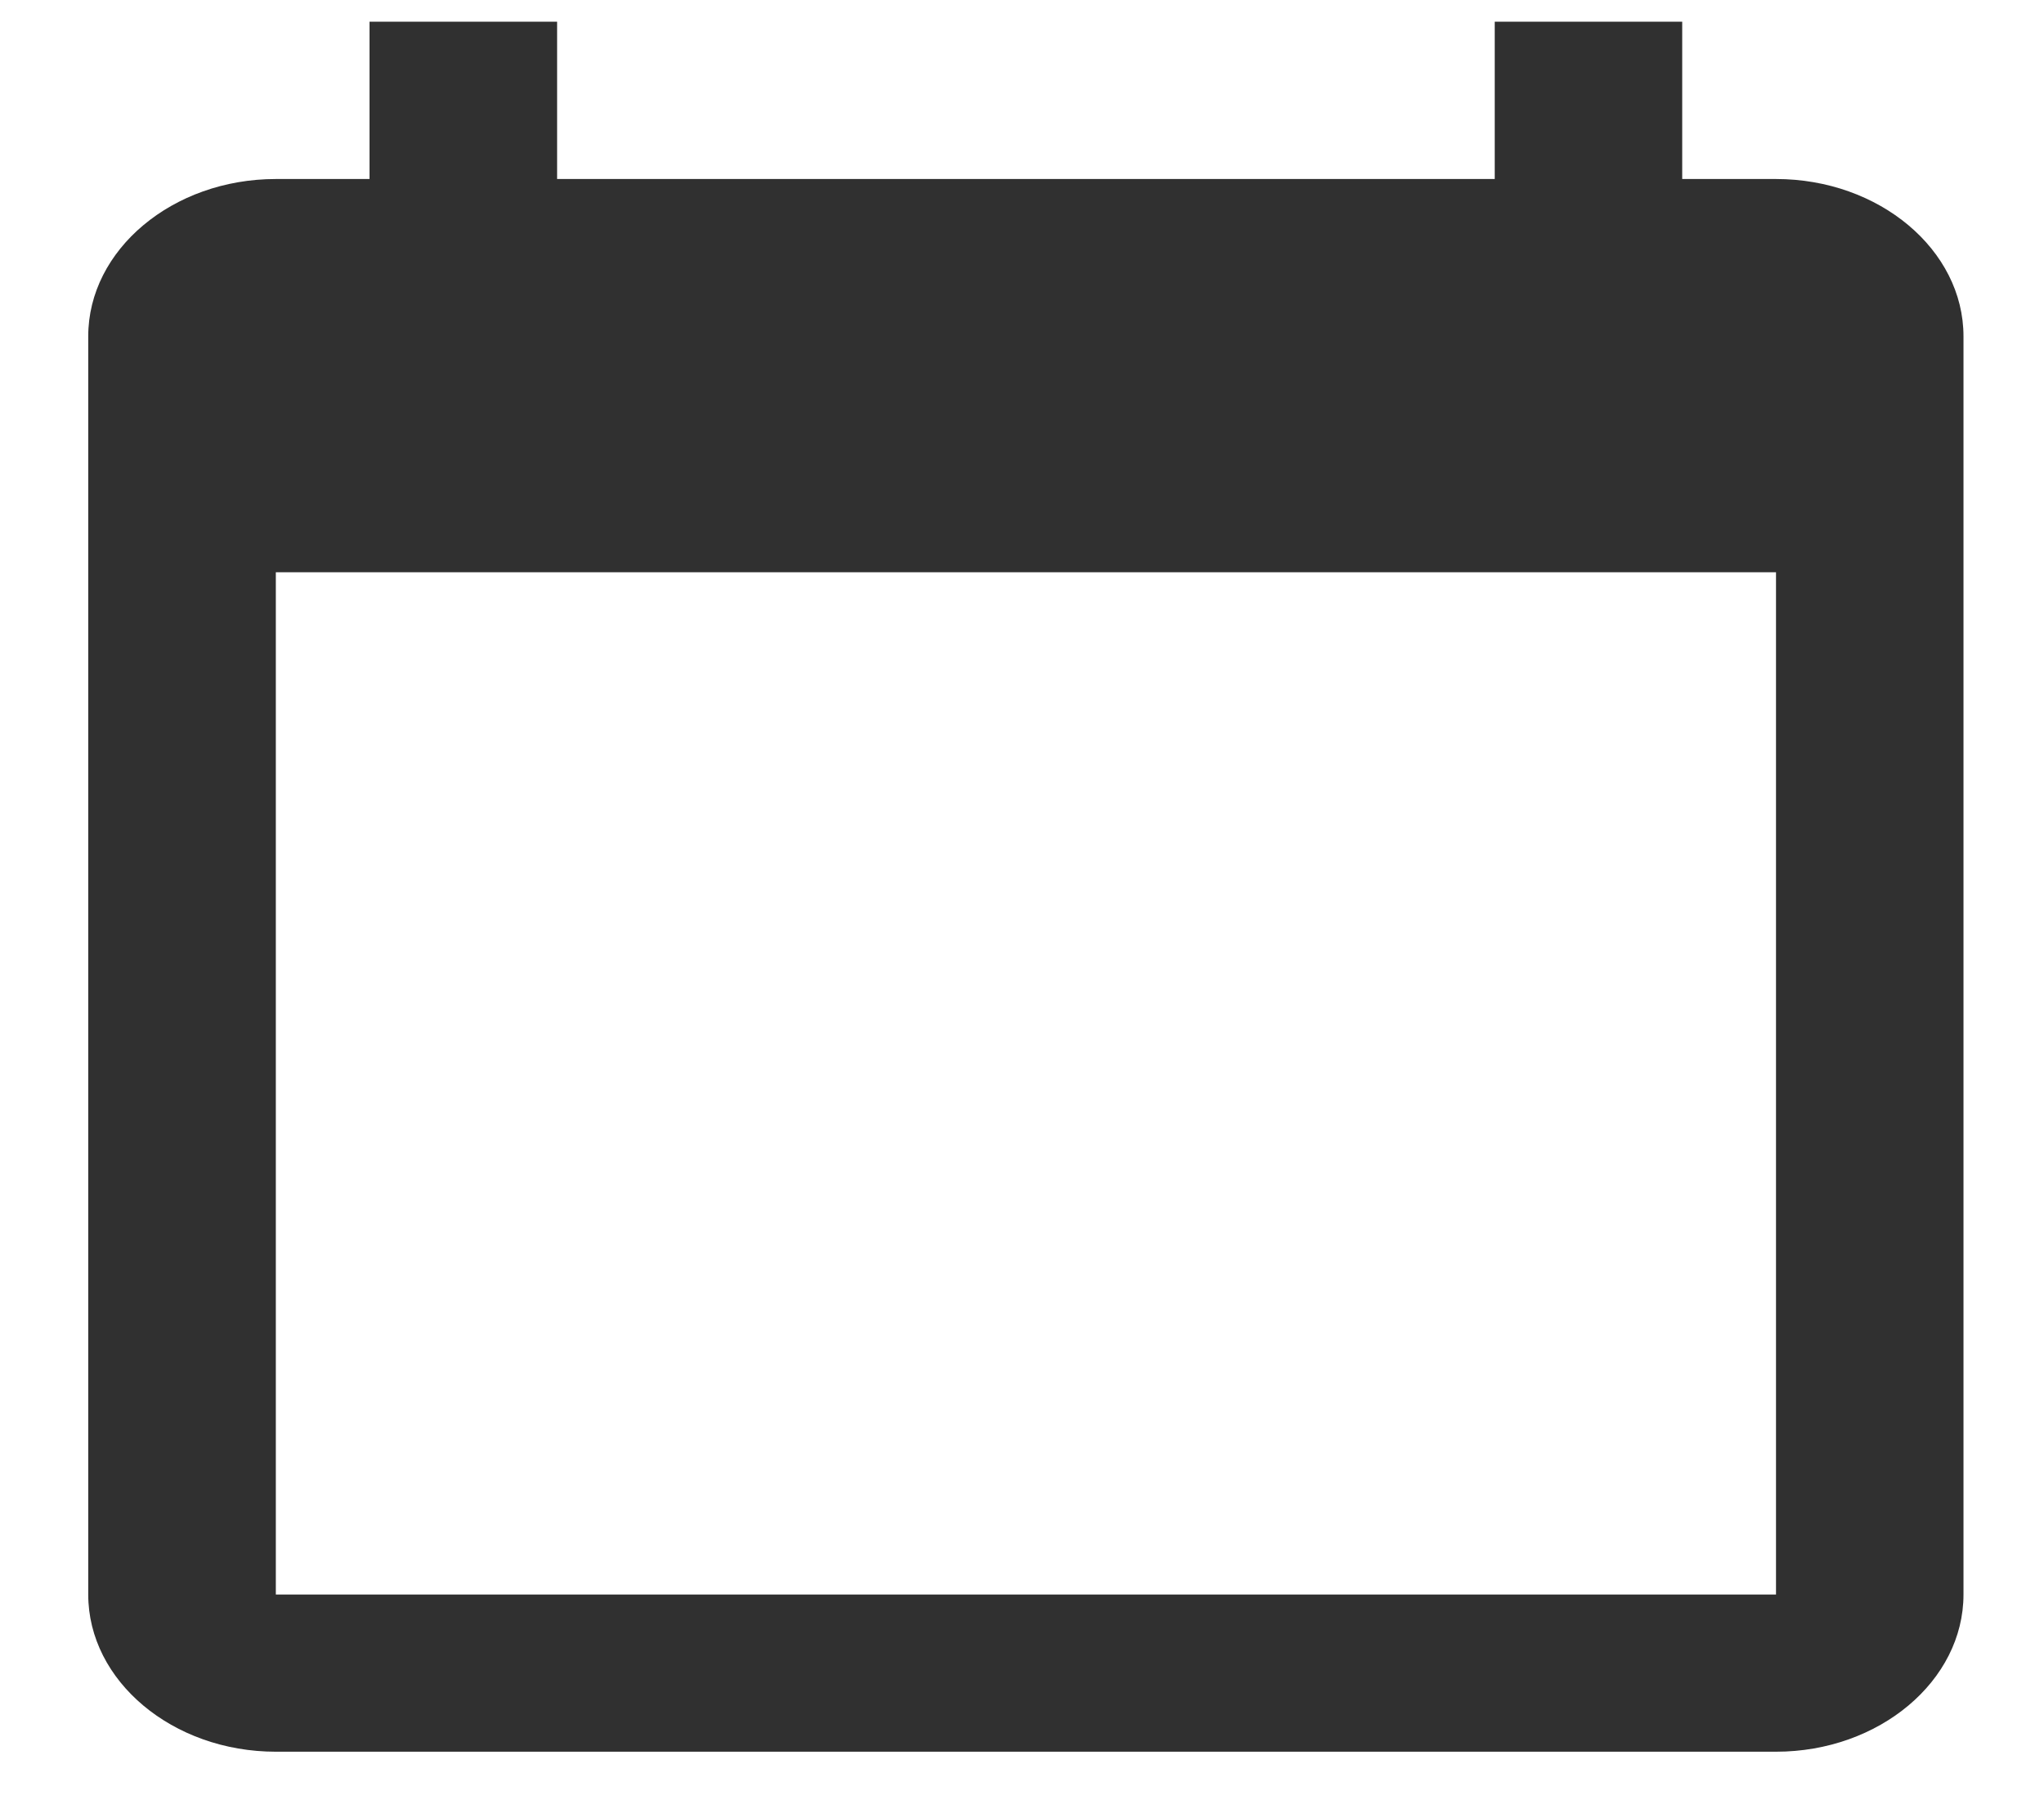
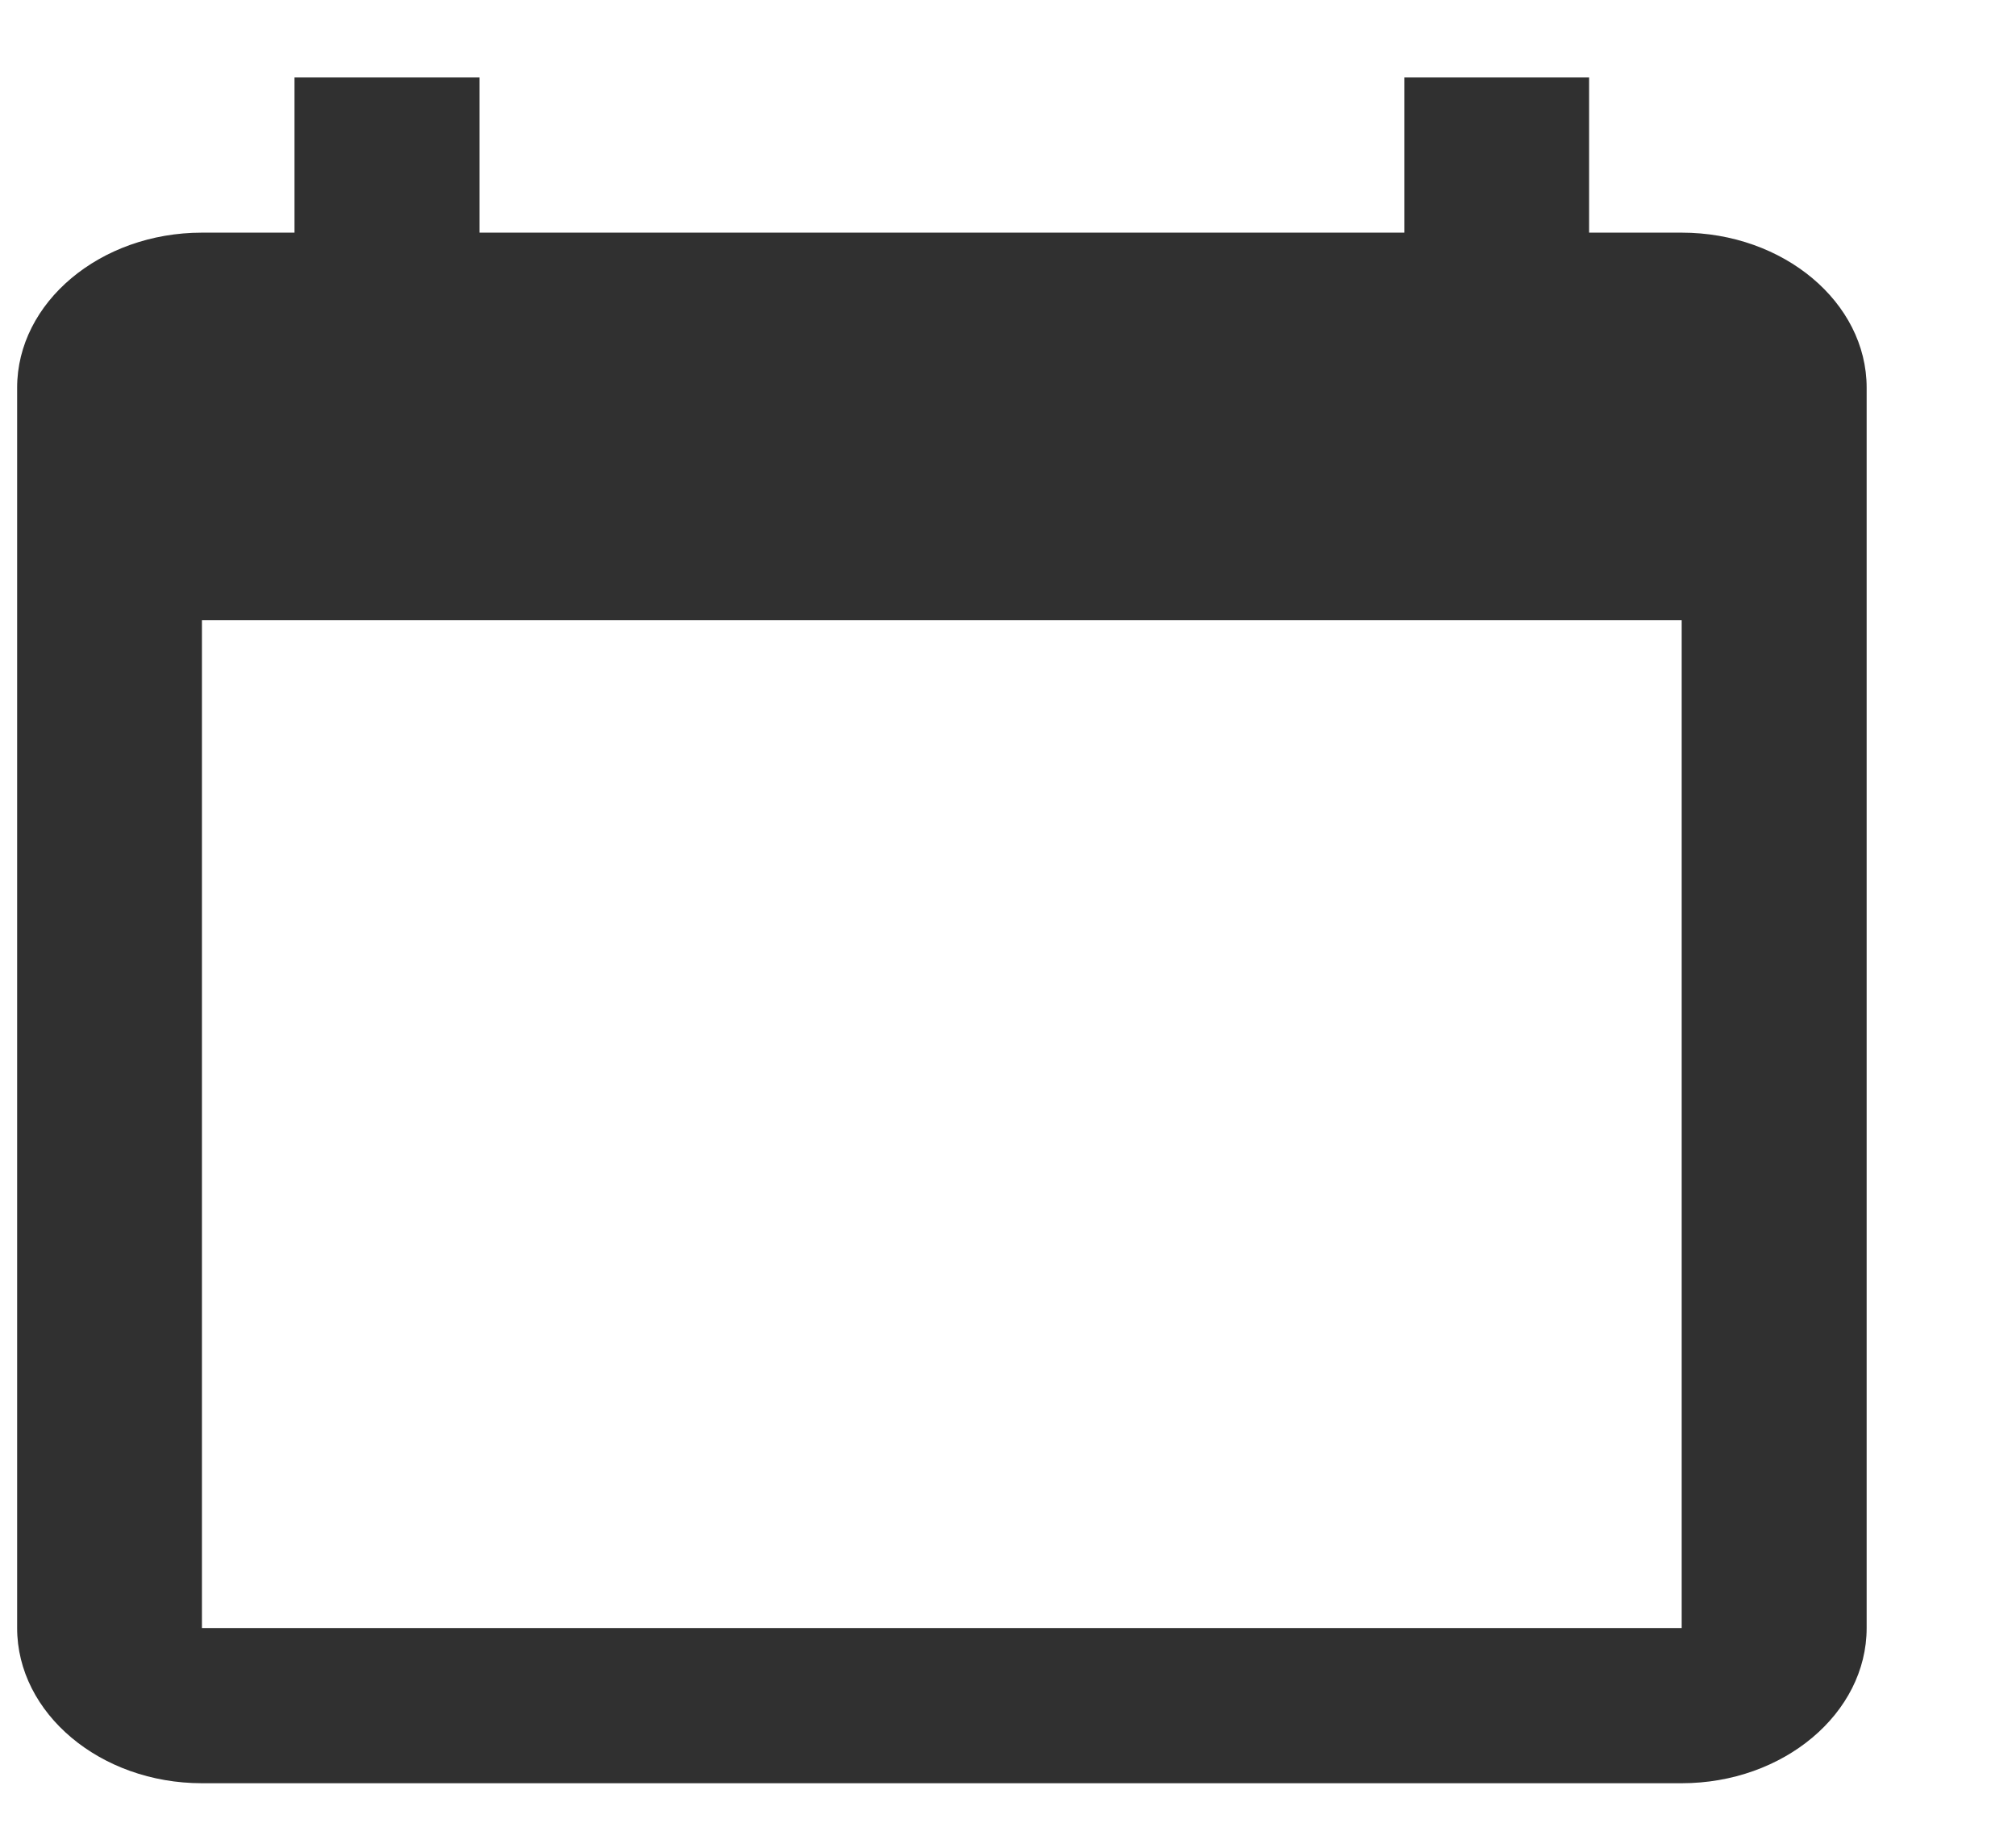
- <svg xmlns="http://www.w3.org/2000/svg" width="18" height="16" viewBox="0 0 18 16" fill="none">
-   <path d="M15.64 1.576H14.814V0.191H13.163V1.576H4.906V0.191H3.254V1.576H2.429C1.52 1.576 0.777 2.199 0.777 2.961V14.038C0.777 14.799 1.52 15.422 2.429 15.422H15.64C16.548 15.422 17.291 14.799 17.291 14.038V2.961C17.291 2.199 16.548 1.576 15.64 1.576ZM15.64 14.038H2.429V5.038H15.64V14.038Z" fill="#303030" />
+ <svg xmlns="http://www.w3.org/2000/svg" width="12" height="11" viewBox="0 0 12 11" fill="none">
+   <path d="M10.01 1.385H9.459V0.461H8.359V1.385H2.854V0.461H1.753V1.385H1.202C0.597 1.385 0.102 1.8 0.102 2.308V9.692C0.102 10.2 0.597 10.616 1.202 10.616H10.01C10.616 10.616 11.111 10.2 11.111 9.692V2.308C11.111 1.8 10.616 1.385 10.01 1.385ZM10.01 9.692H1.202V3.692H10.01V9.692Z" fill="#303030" />
</svg>
